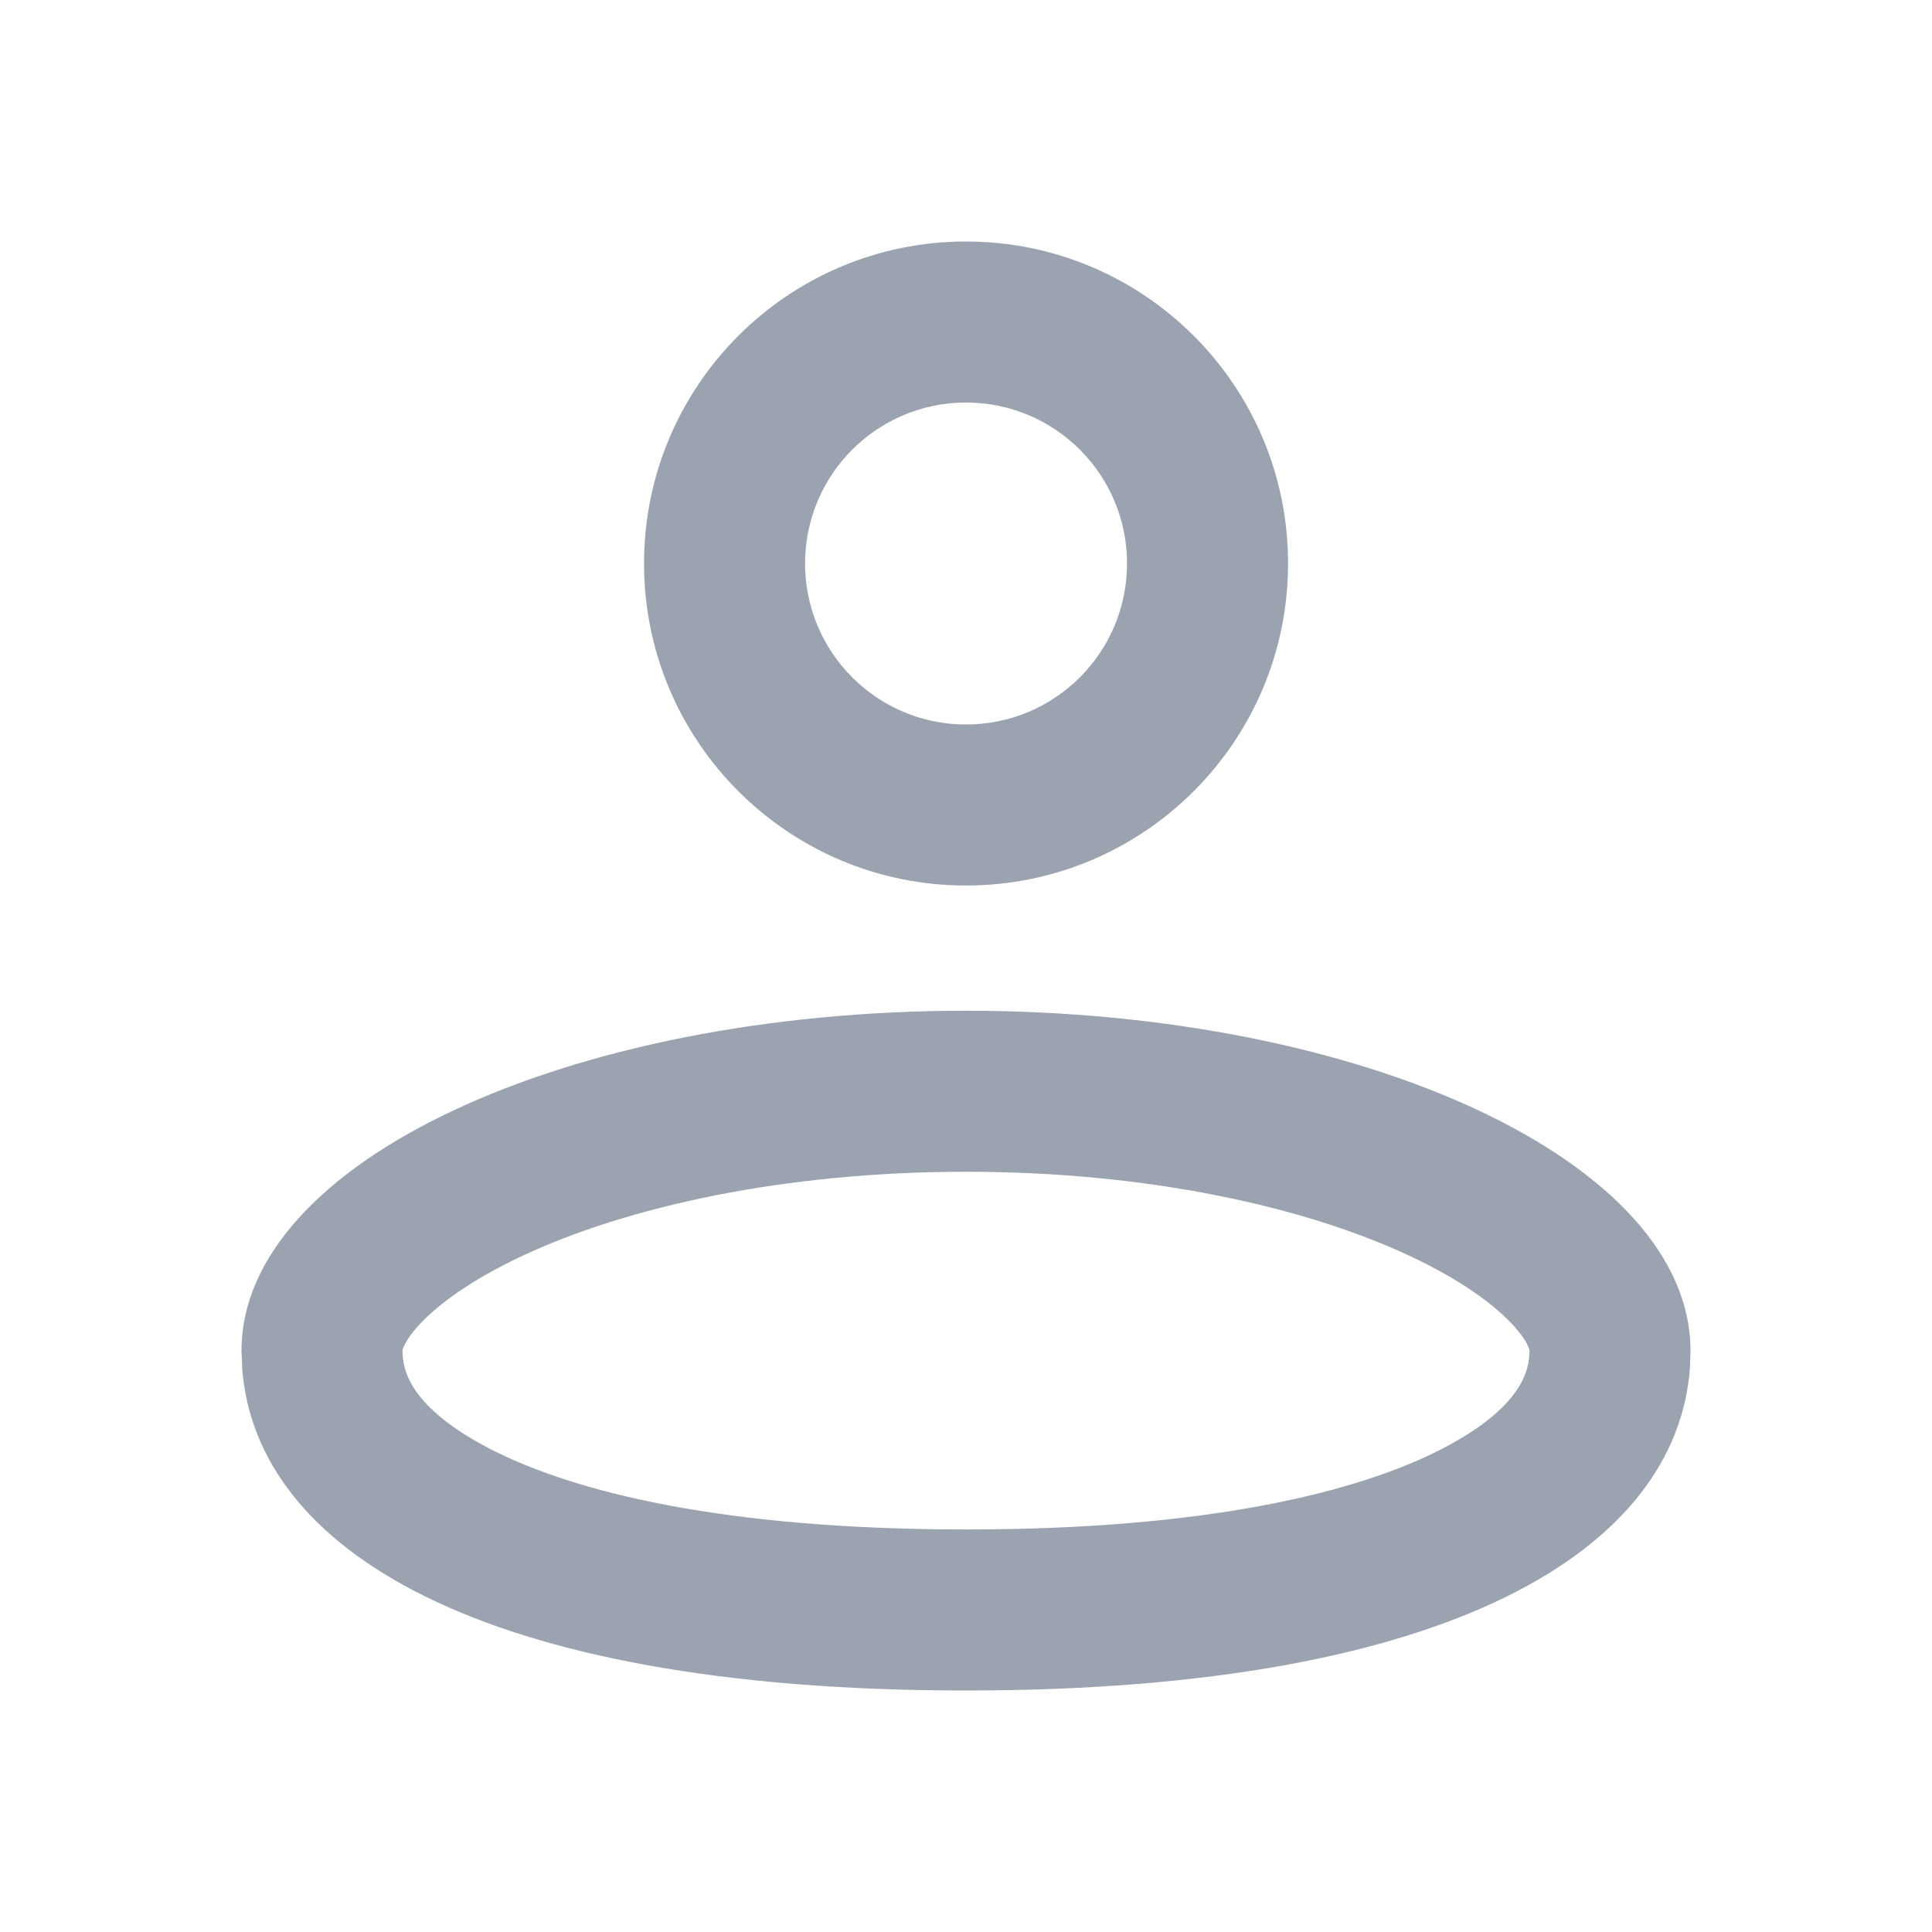
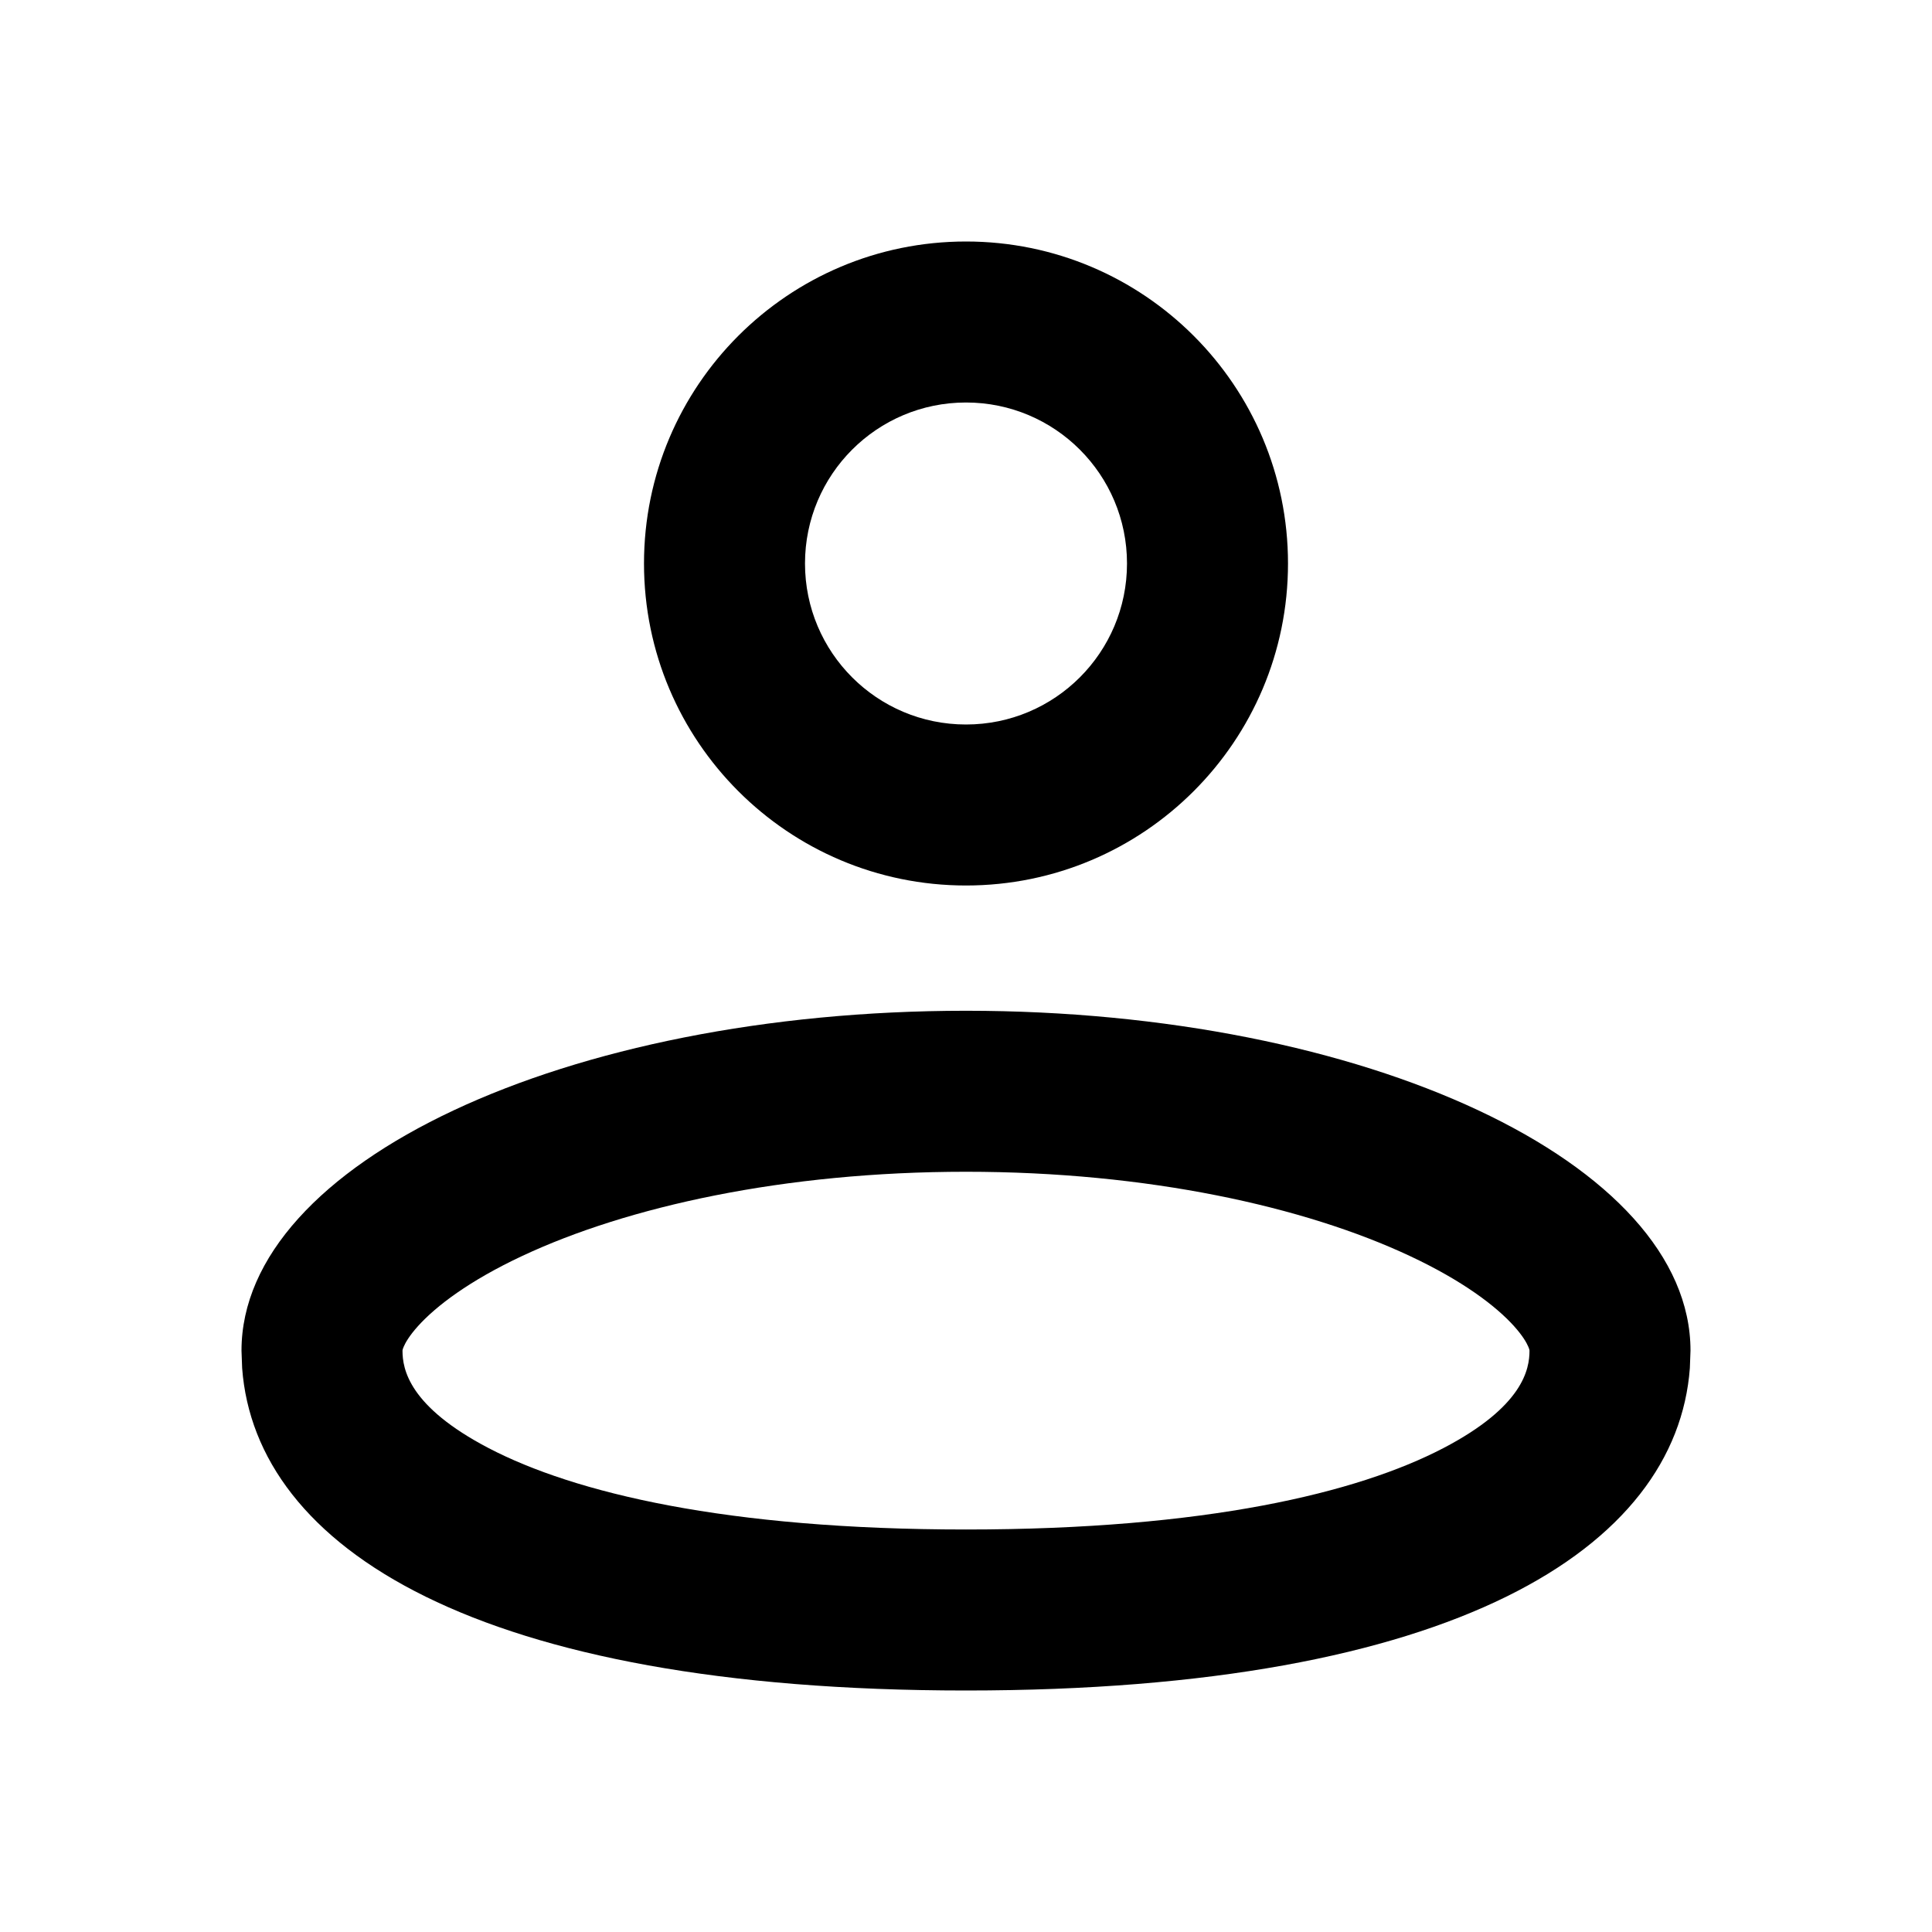
- <svg xmlns="http://www.w3.org/2000/svg" width="20" height="20" viewBox="0 0 20 20" fill="none">
-   <path d="M15.833 13.982C15.833 13.981 15.834 13.979 15.832 13.975C15.831 13.97 15.829 13.958 15.82 13.939C15.803 13.9 15.763 13.828 15.673 13.728C15.486 13.52 15.141 13.258 14.595 13.002C13.506 12.491 11.883 12.13 10 12.13C8.117 12.13 6.494 12.491 5.404 13.002C4.859 13.258 4.514 13.52 4.327 13.728C4.237 13.828 4.197 13.9 4.18 13.939C4.171 13.958 4.169 13.97 4.167 13.975C4.167 13.979 4.167 13.981 4.167 13.982C4.167 14.171 4.23 14.559 5.06 14.992C5.946 15.453 7.516 15.833 10 15.833V17.5C4.936 17.5 2.645 16.022 2.507 14.163L2.5 13.982C2.5 12.039 5.858 10.463 10 10.463C14.142 10.463 17.5 12.039 17.5 13.982L17.494 14.163C17.355 16.022 15.064 17.5 10 17.5V15.833C12.484 15.833 14.054 15.453 14.94 14.992C15.77 14.559 15.833 14.171 15.833 13.982Z" fill="#9AA3AF" />
-   <path d="M11.667 5.833C11.667 4.913 10.921 4.167 10 4.167C9.08 4.167 8.334 4.913 8.334 5.833C8.334 6.754 9.08 7.5 10 7.5V9.167C8.159 9.167 6.667 7.674 6.667 5.833C6.667 3.992 8.159 2.5 10 2.5C11.841 2.5 13.334 3.992 13.334 5.833C13.334 7.674 11.841 9.167 10 9.167V7.5C10.921 7.5 11.667 6.754 11.667 5.833Z" fill="#9AA3AF" />
+ <svg xmlns="http://www.w3.org/2000/svg" width="100%" height="100%" viewBox="0 0 24 24" fill="none">
+   <path d="M19 16.778C19 16.778 19 16.775 18.999 16.77C18.998 16.764 18.994 16.749 18.984 16.727C18.964 16.68 18.915 16.593 18.808 16.474C18.583 16.224 18.17 15.91 17.515 15.603C16.207 14.989 14.259 14.556 12 14.556C9.741 14.556 7.793 14.989 6.485 15.603C5.83 15.91 5.417 16.224 5.192 16.474C5.085 16.593 5.036 16.68 5.016 16.727C5.006 16.749 5.002 16.764 5.001 16.77C5 16.775 5 16.778 5 16.778C5 17.006 5.077 17.471 6.072 17.99C7.135 18.544 9.019 19 12 19V21C5.923 21 3.174 19.226 3.008 16.995L3 16.778C3 14.447 7.029 12.556 12 12.556C16.971 12.556 21 14.447 21 16.778L20.992 16.995C20.826 19.226 18.077 21 12 21V19C14.981 19 16.865 18.544 17.928 17.99C18.924 17.471 19 17.006 19 16.778Z" fill="currentColor" />
+   <path d="M14 7C14 5.895 13.105 5 12 5C10.895 5 10 5.895 10 7C10 8.105 10.895 9 12 9V11C9.791 11 8 9.209 8 7C8 4.791 9.791 3 12 3C14.209 3 16 4.791 16 7C16 9.209 14.209 11 12 11V9C13.105 9 14 8.105 14 7Z" fill="currentColor" />
</svg>
